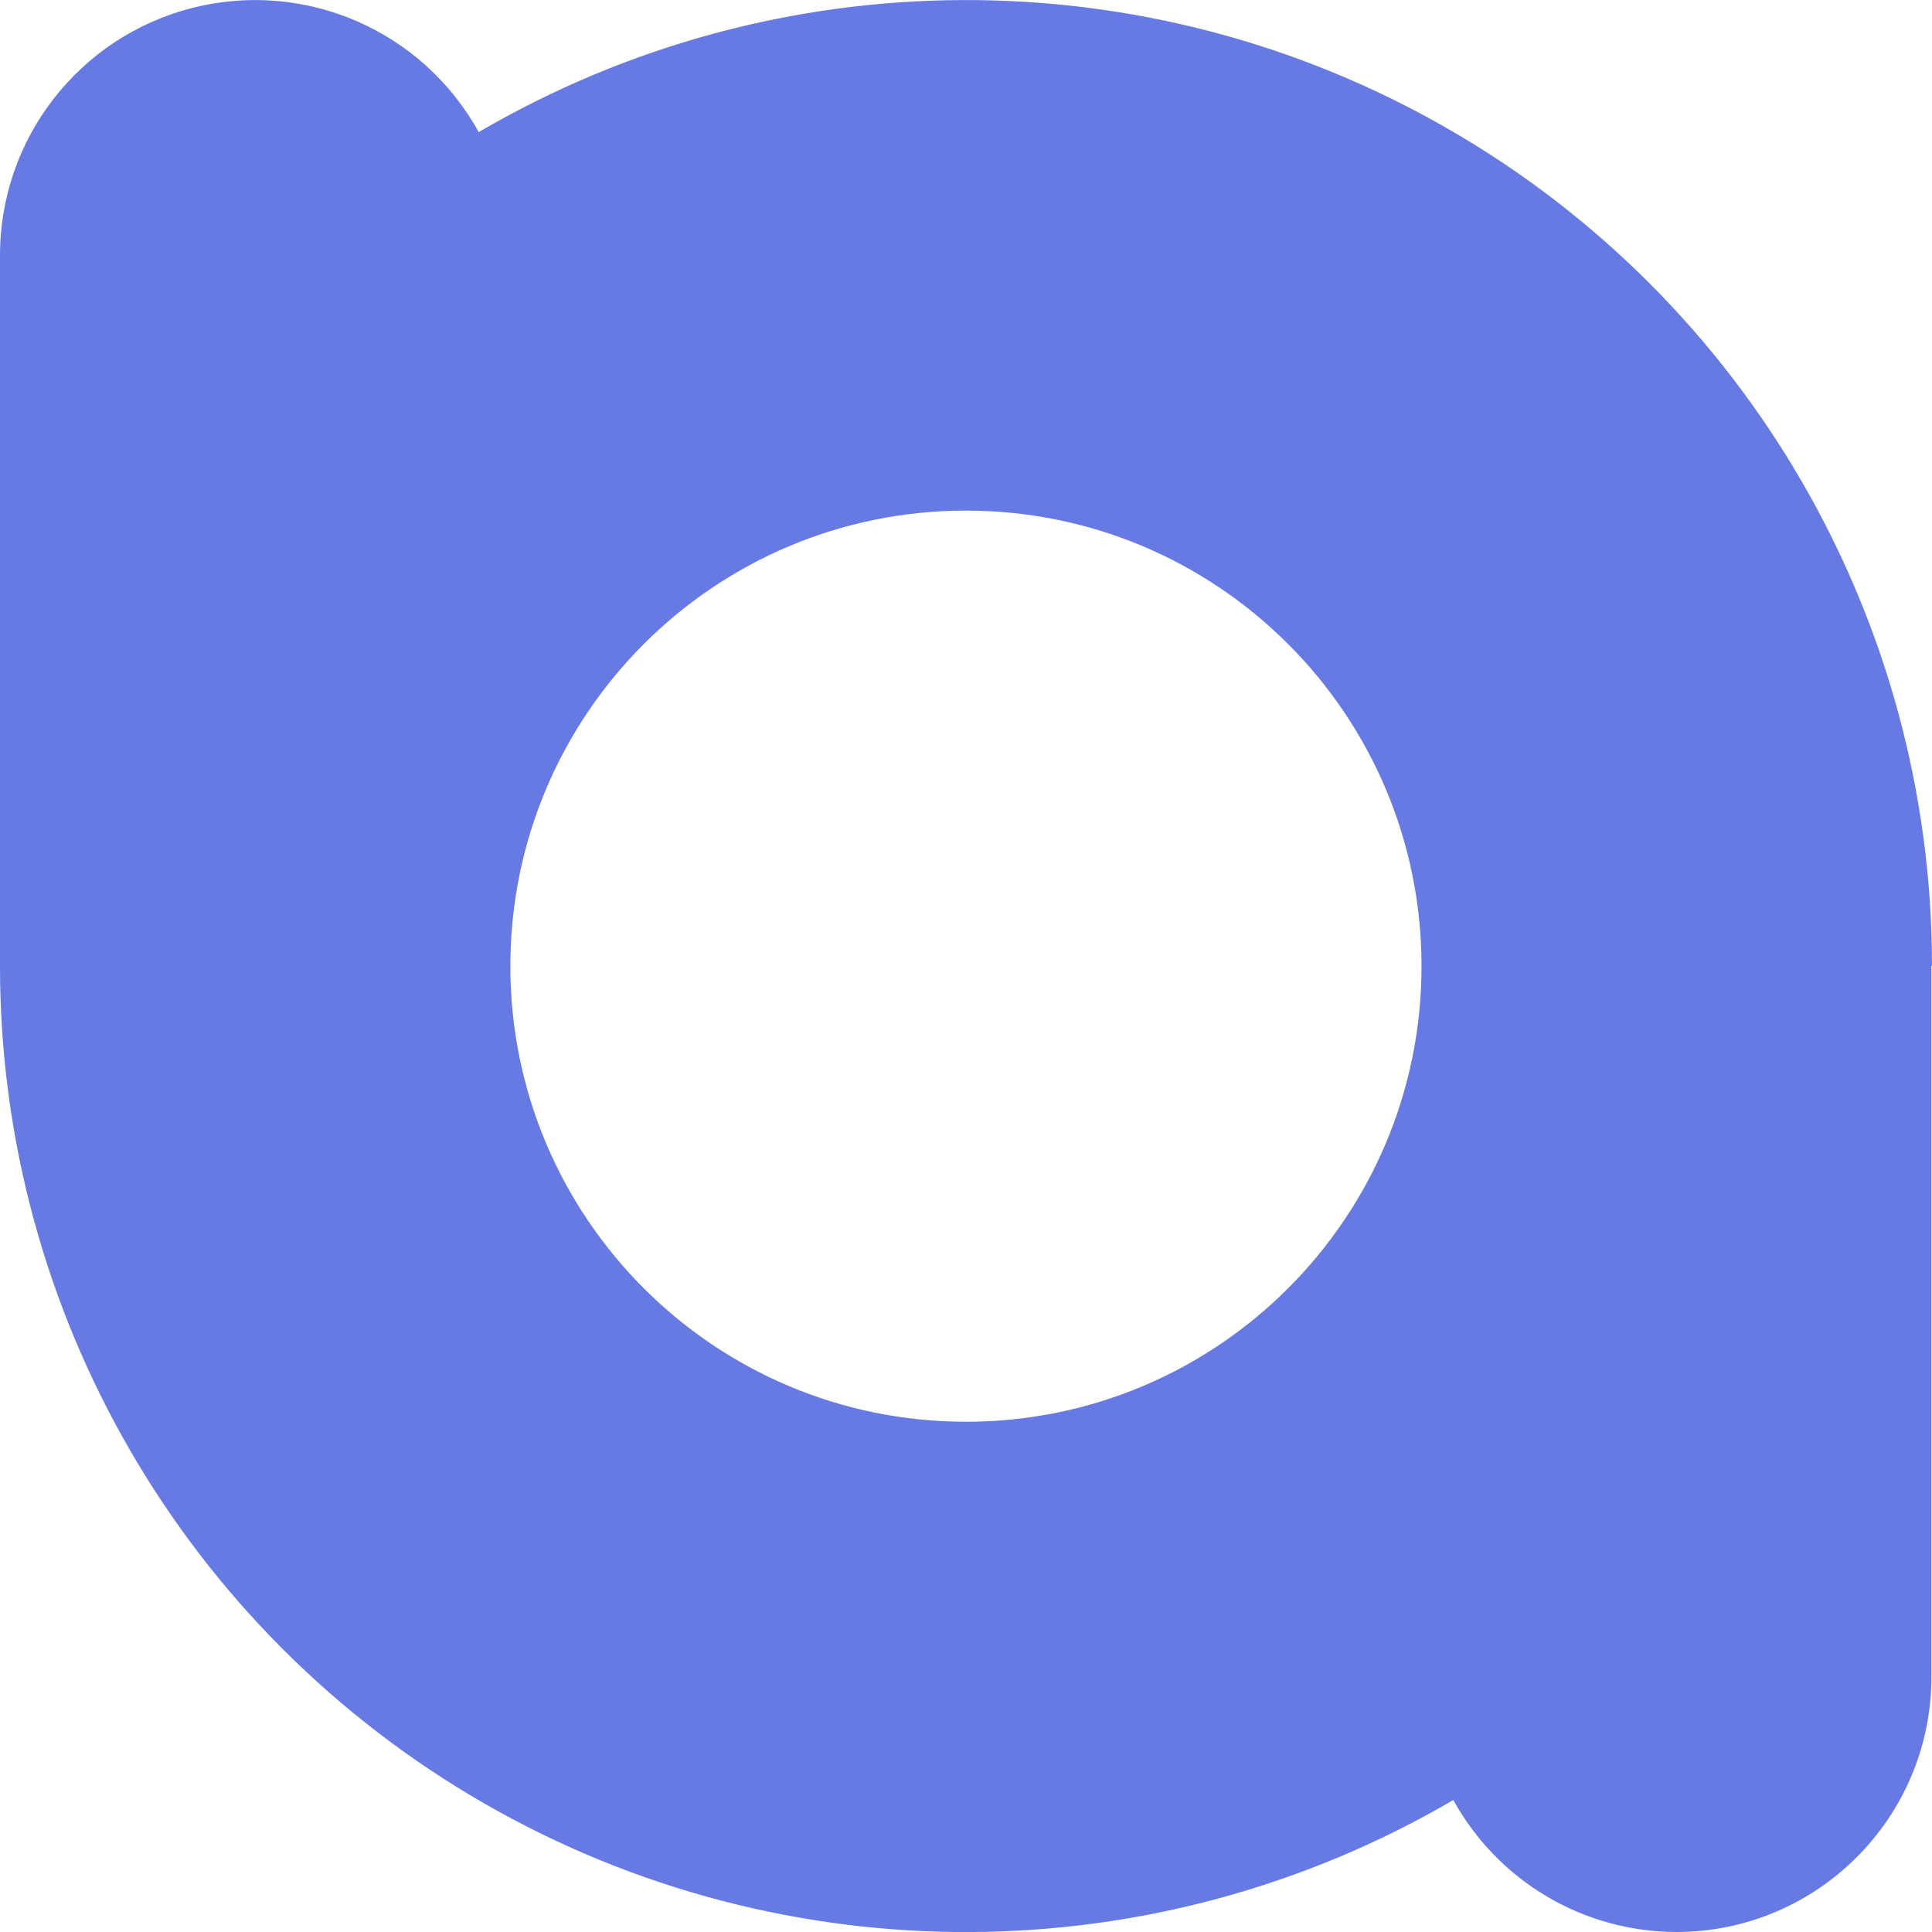
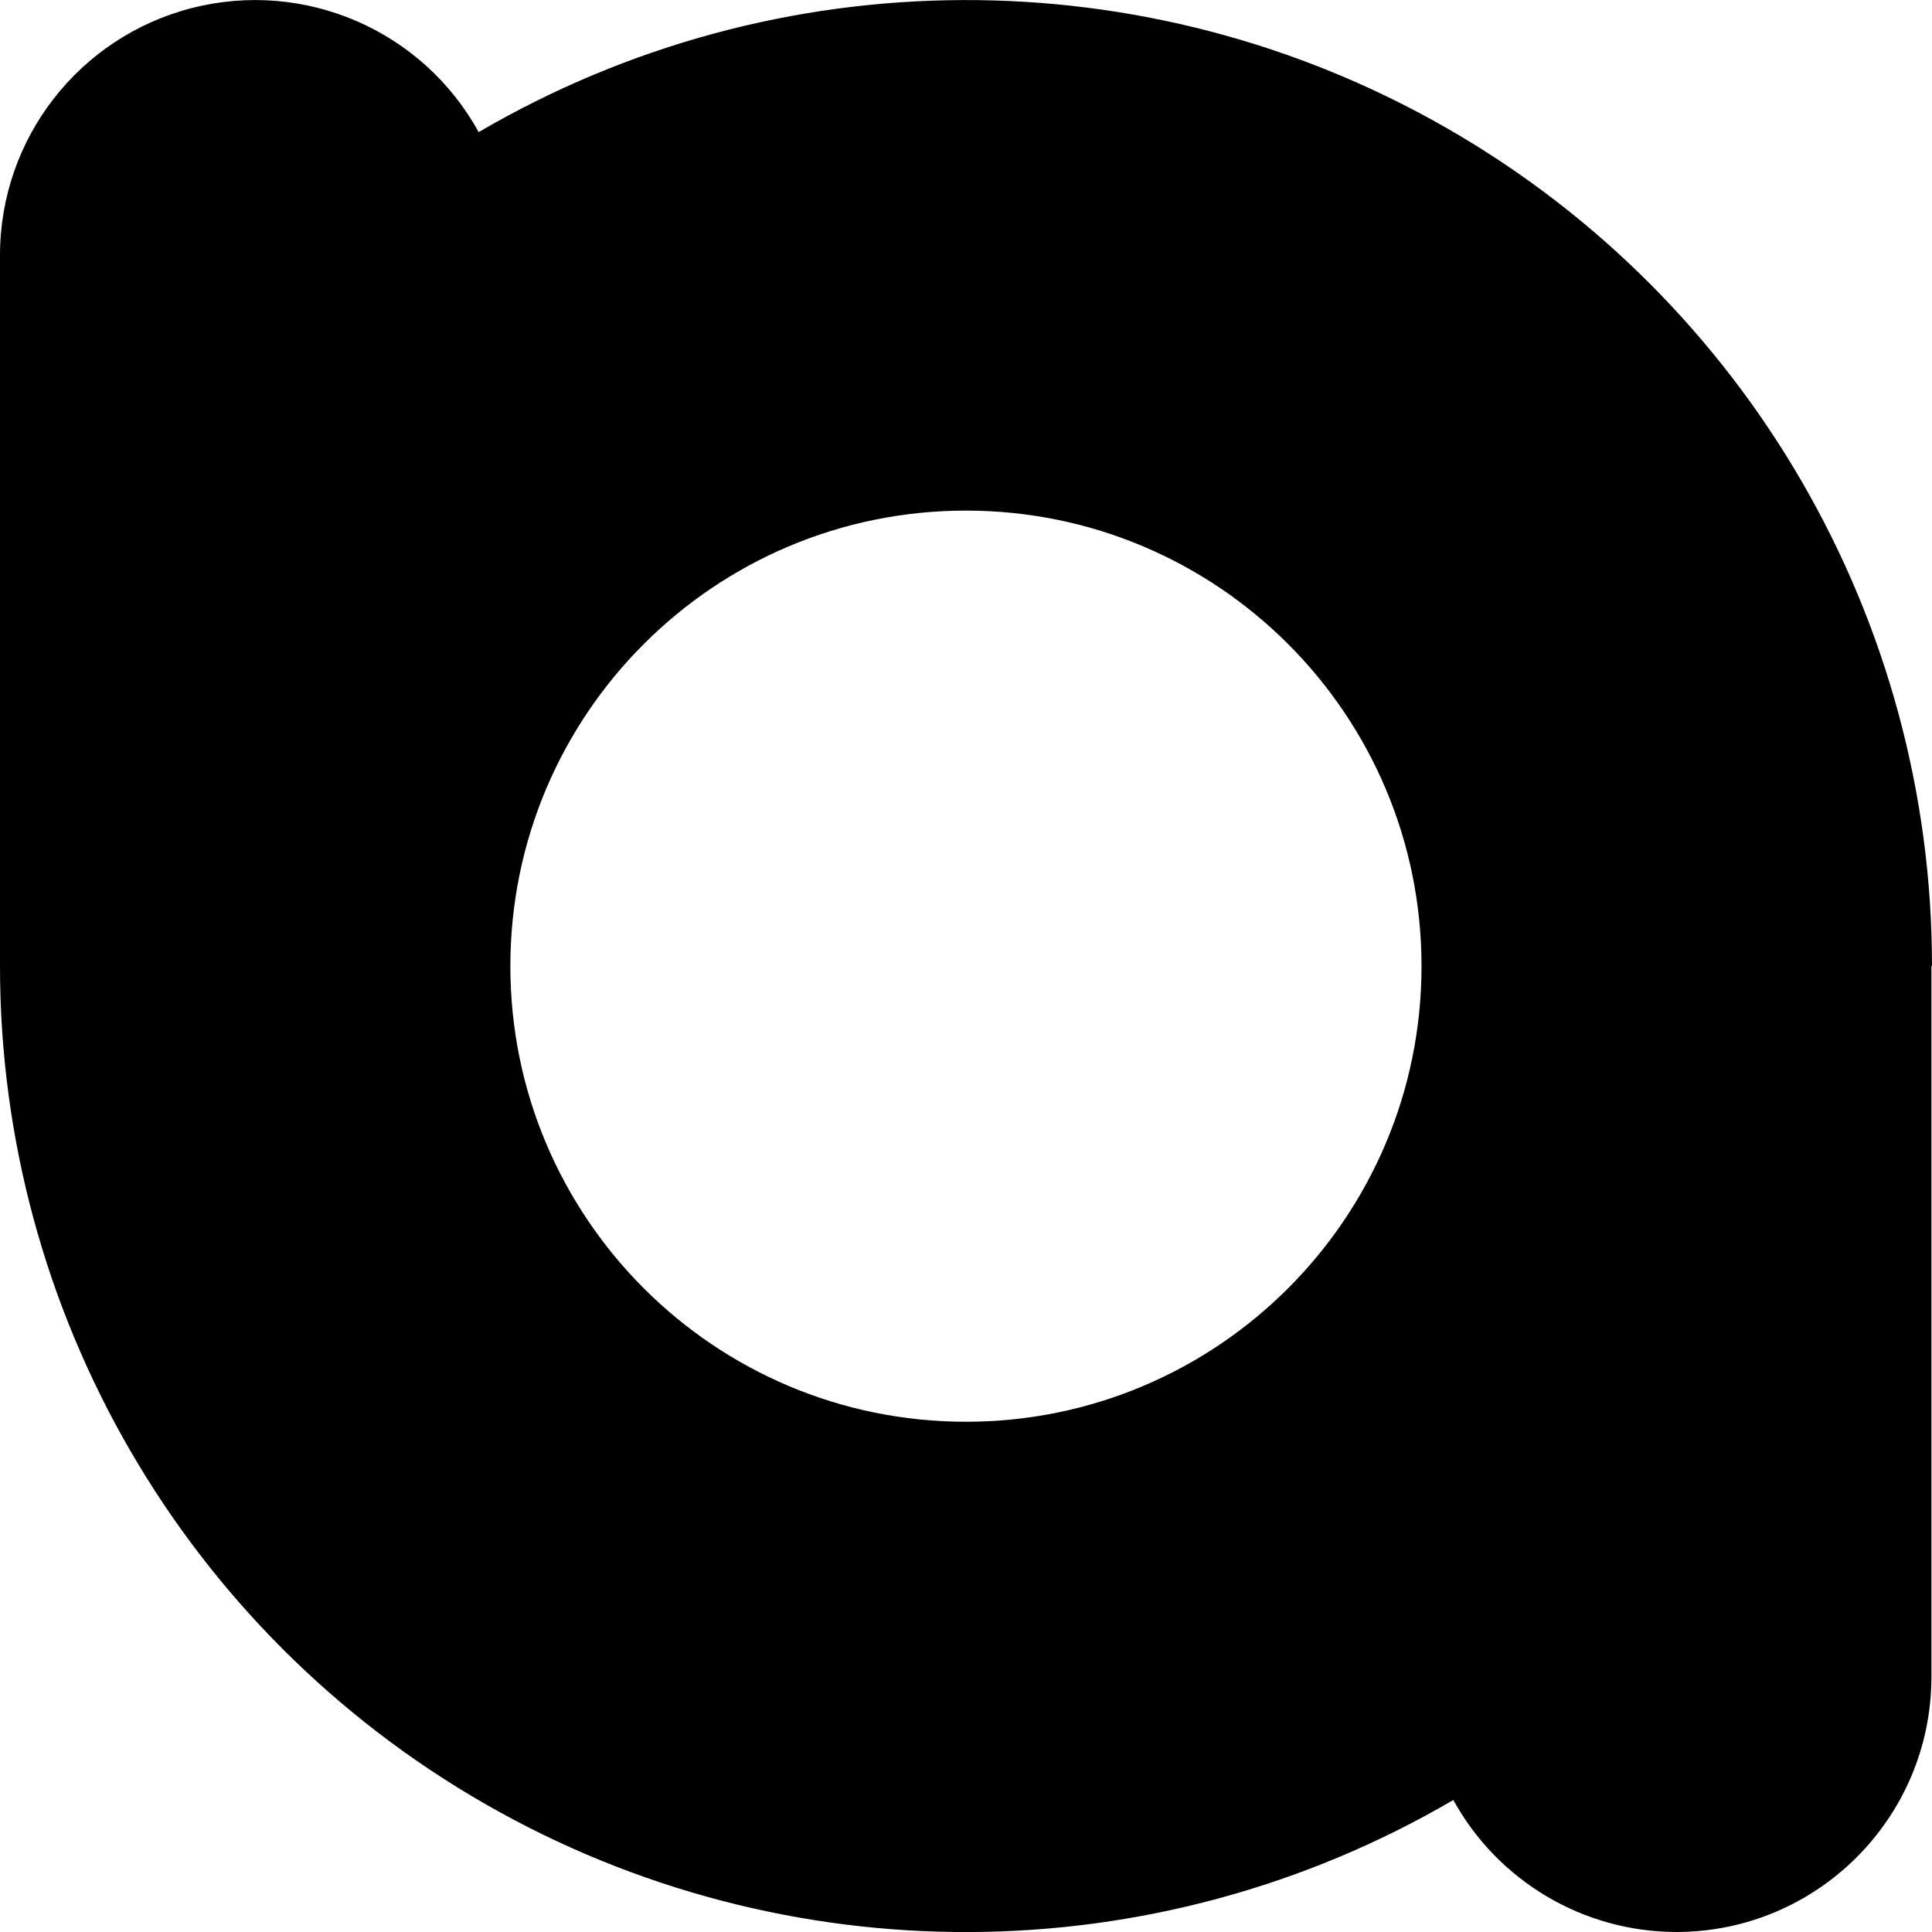
<svg xmlns="http://www.w3.org/2000/svg" viewBox="0 0 164.67 164.67">
-   <defs>
-     <style>.cls-1{fill:#677ae4;}</style>
-   </defs>
-   <g id="Layer_2" data-name="Layer 2">
-     <g id="Layer_1-2" data-name="Layer 1">
-       <g id="Layer_2-2" data-name="Layer 2">
-         <g id="Layer_1-2-2" data-name="Layer 1-2">
-           <path class="cls-1" d="M164.67,82.34A82.32,82.32,0,0,0,40.8,11.26,21.75,21.75,0,0,0,0,21.76V82.34H0a82.32,82.32,0,0,0,123.87,71.08,21.74,21.74,0,0,0,19,11.25h0a21.75,21.75,0,0,0,21.75-21.75V82.34ZM82.33,121.18a38.83,38.83,0,1,1,38.83-38.83h0A38.83,38.83,0,0,1,82.33,121.18Z" />
-         </g>
-       </g>
-     </g>
-   </g>
+   <path class="fill-brand" d="M164.67,82.34A82.32,82.32,0,0,0,40.8,11.26,21.75,21.75,0,0,0,0,21.76V82.34H0a82.32,82.32,0,0,0,123.87,71.08,21.74,21.74,0,0,0,19,11.25h0a21.75,21.75,0,0,0,21.75-21.75V82.34ZM82.33,121.18a38.83,38.83,0,1,1,38.83-38.83h0A38.83,38.83,0,0,1,82.33,121.18Z" />
</svg>
